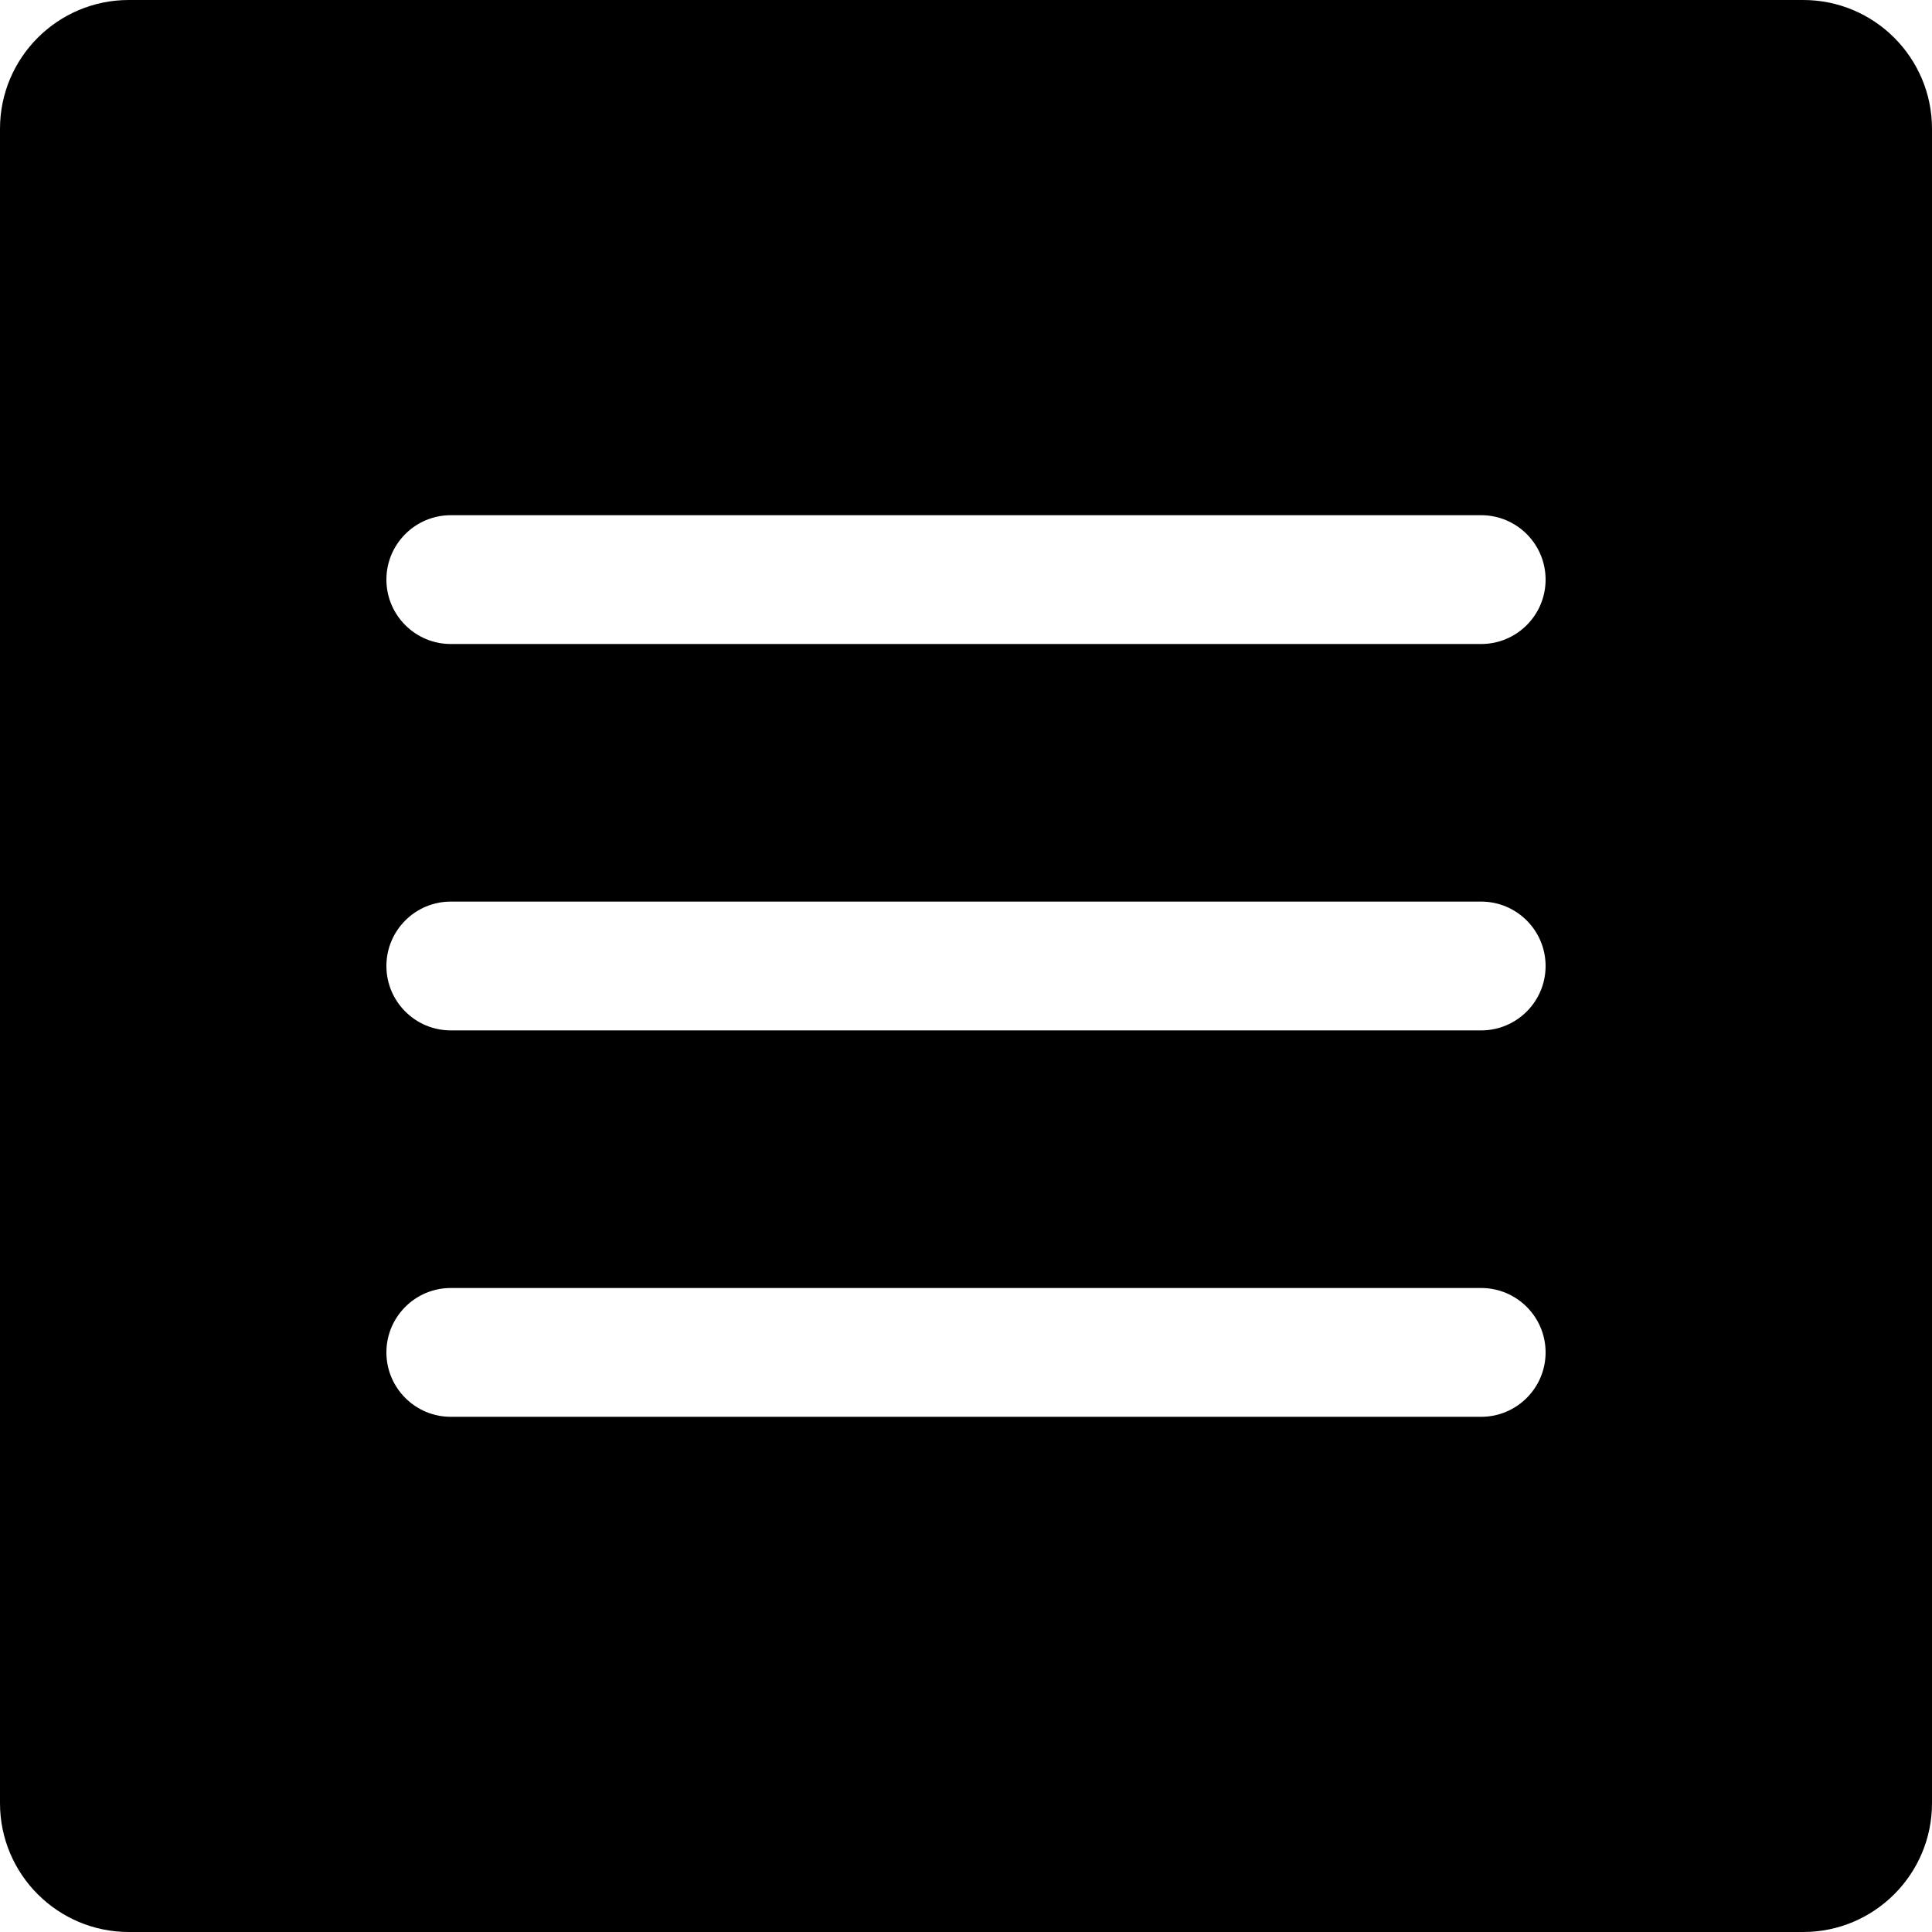
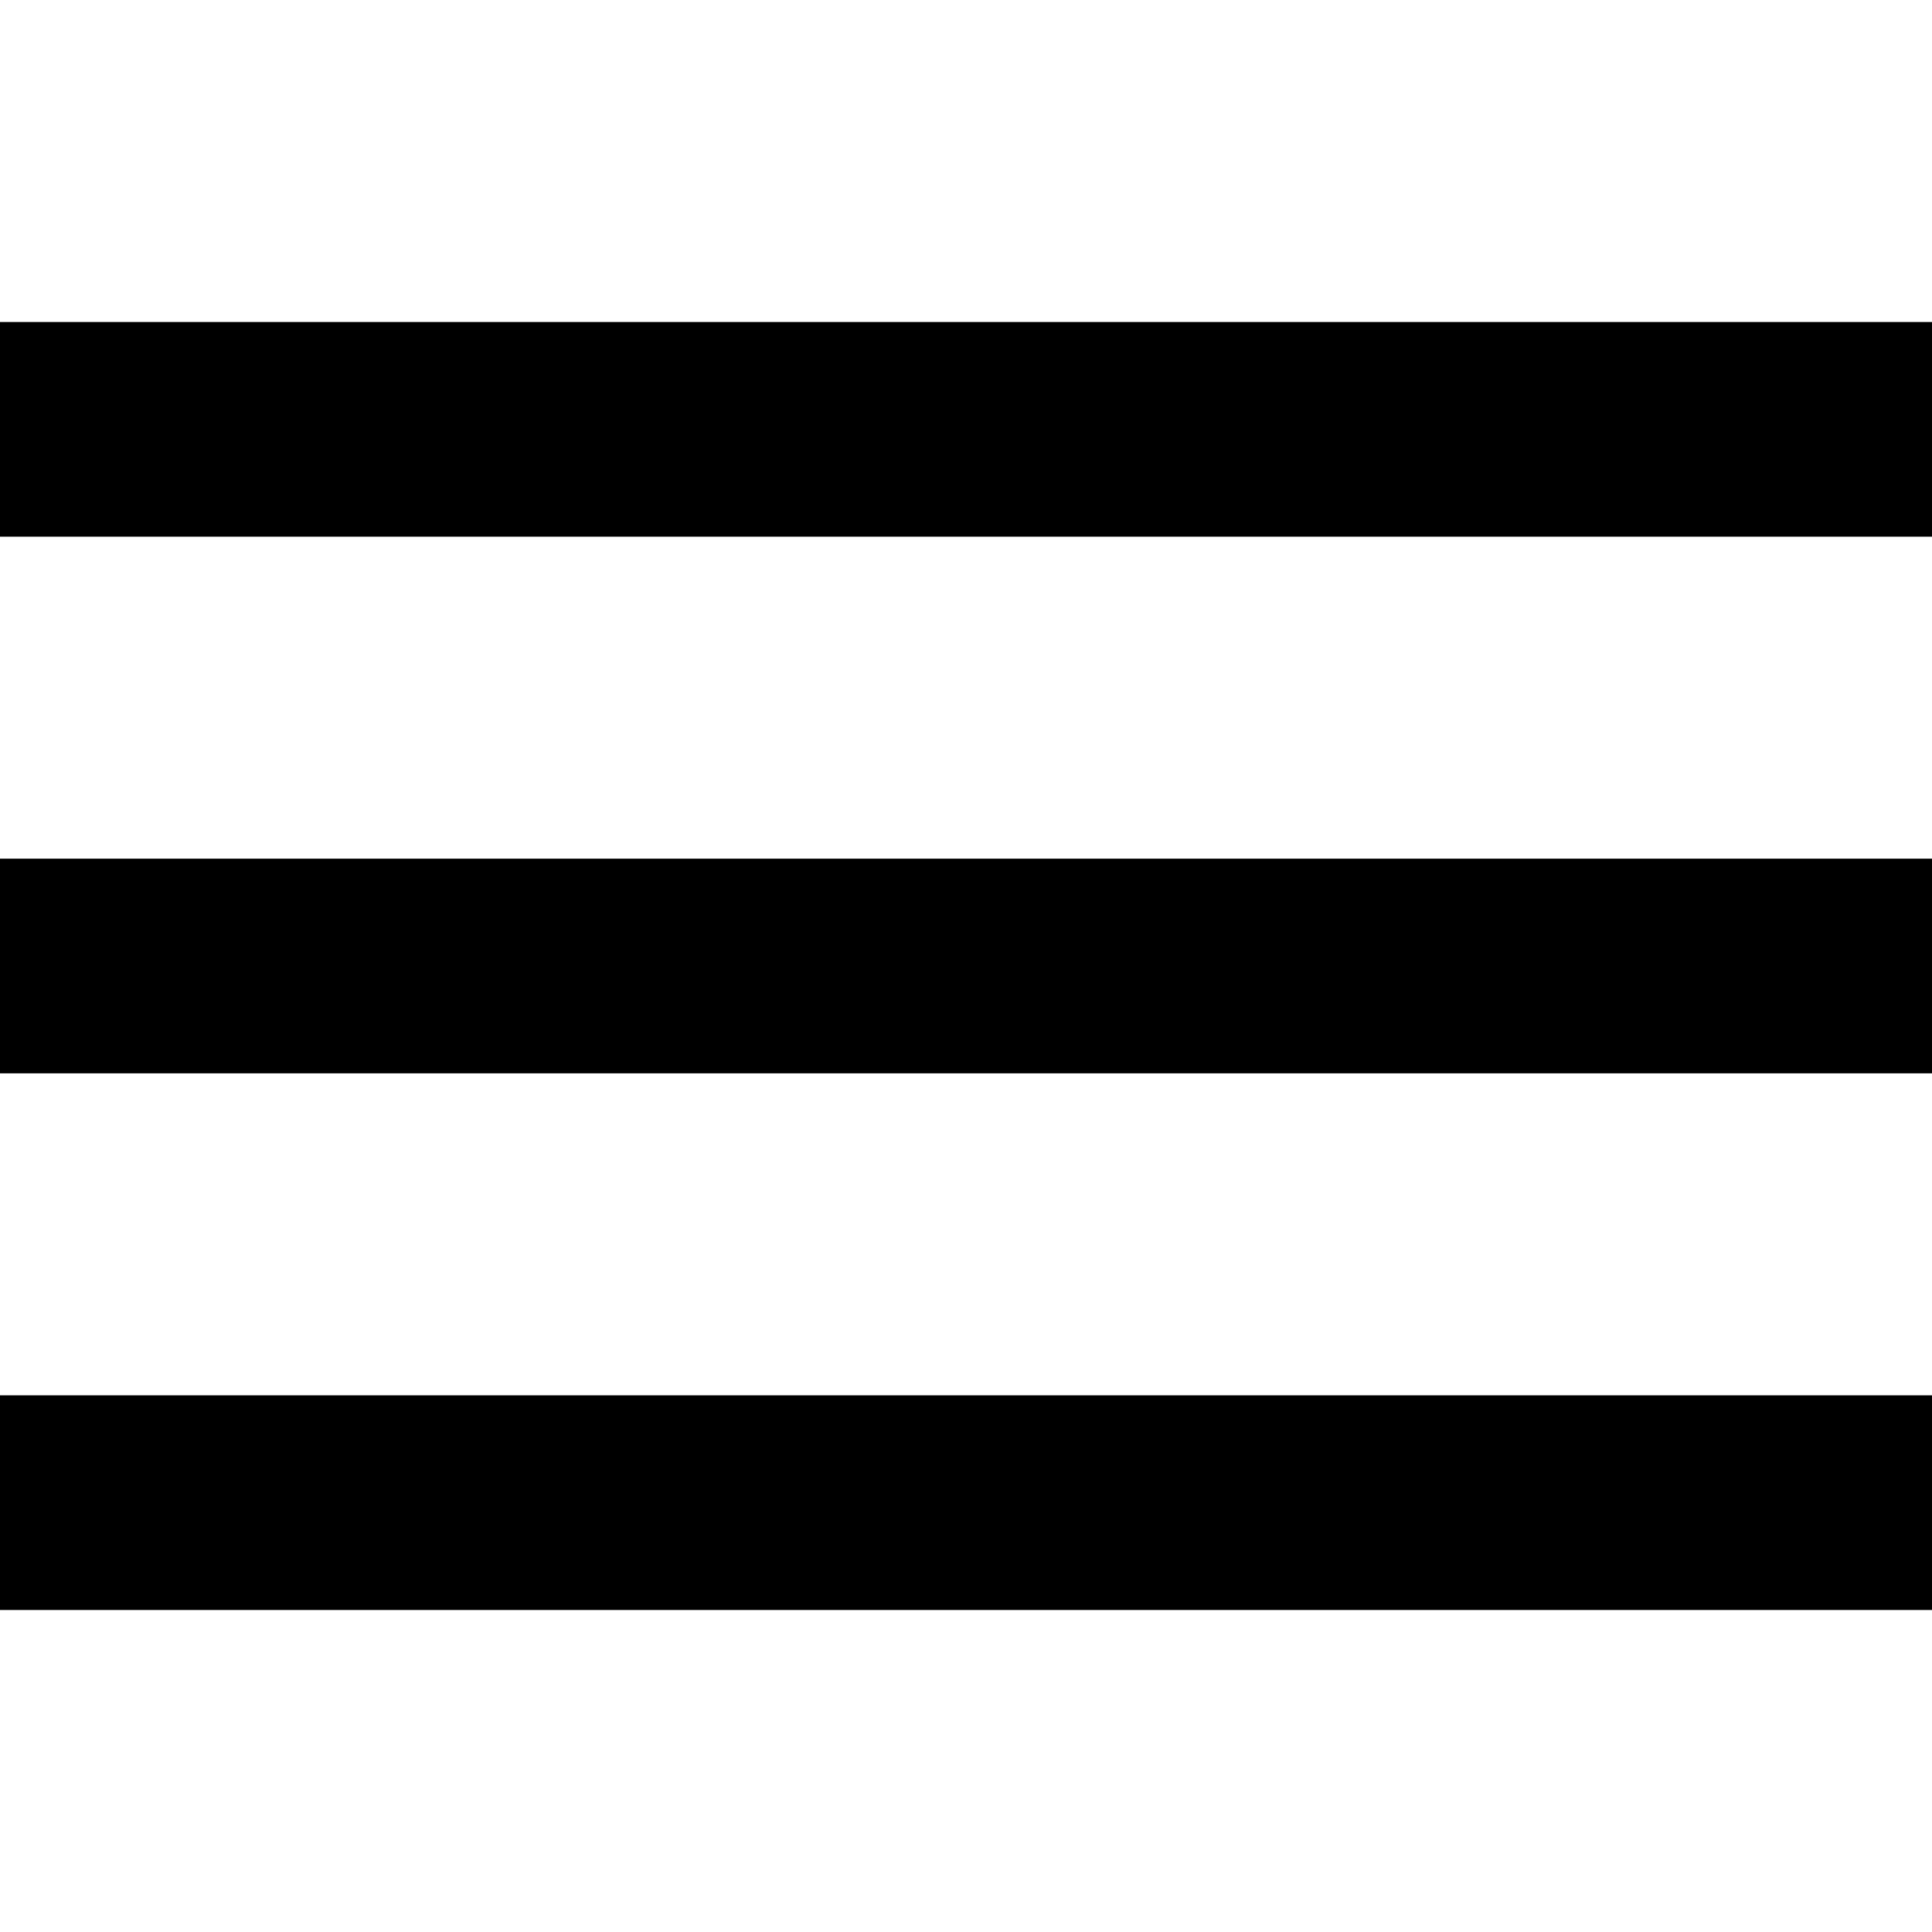
- <svg xmlns="http://www.w3.org/2000/svg" version="1.1" id="Layer_1" x="0px" y="0px" width="512px" height="512px" viewBox="0 0 512 512" enable-background="new 0 0 512 512" xml:space="preserve">
+ <svg xmlns="http://www.w3.org/2000/svg" version="1.1" id="Capa_1" x="0px" y="0px" width="459px" height="459px" viewBox="0 0 459 459" style="enable-background:new 0 0 459 459;" xml:space="preserve">
  <g>
-     <path d="M477.867,0H34.134C15.292,0,0,15.292,0,34.134v443.733C0,496.7,15.292,512,34.134,512h443.733   C496.7,512,512,496.7,512,477.867V34.134C512,15.292,496.7,0,477.867,0z M392.533,375.467H119.467   c-9.417,0-17.066-7.65-17.066-17.066c0-9.417,7.649-17.067,17.066-17.067h273.066c9.417,0,17.066,7.65,17.066,17.067   C409.6,367.816,401.95,375.467,392.533,375.467z M392.533,273.066H119.467c-9.417,0-17.066-7.649-17.066-17.066   s7.649-17.066,17.066-17.066h273.066c9.417,0,17.066,7.649,17.066,17.066S401.95,273.066,392.533,273.066z M392.533,170.667   H119.467c-9.417,0-17.066-7.65-17.066-17.067c0-9.416,7.649-17.066,17.066-17.066h273.066c9.417,0,17.066,7.65,17.066,17.066   C409.6,163.017,401.95,170.667,392.533,170.667z" />
+     <g id="menu">
+       <path d="M0,382.5h459v-51H0V382.5z M0,255h459v-51H0V255z M0,76.5v51h459v-51H0z" />
+     </g>
  </g>
+   <g>
+ </g>
+   <g>
+ </g>
+   <g>
+ </g>
+   <g>
+ </g>
+   <g>
+ </g>
+   <g>
+ </g>
+   <g>
+ </g>
+   <g>
+ </g>
+   <g>
+ </g>
+   <g>
+ </g>
+   <g>
+ </g>
+   <g>
+ </g>
+   <g>
+ </g>
+   <g>
+ </g>
+   <g>
+ </g>
</svg>
